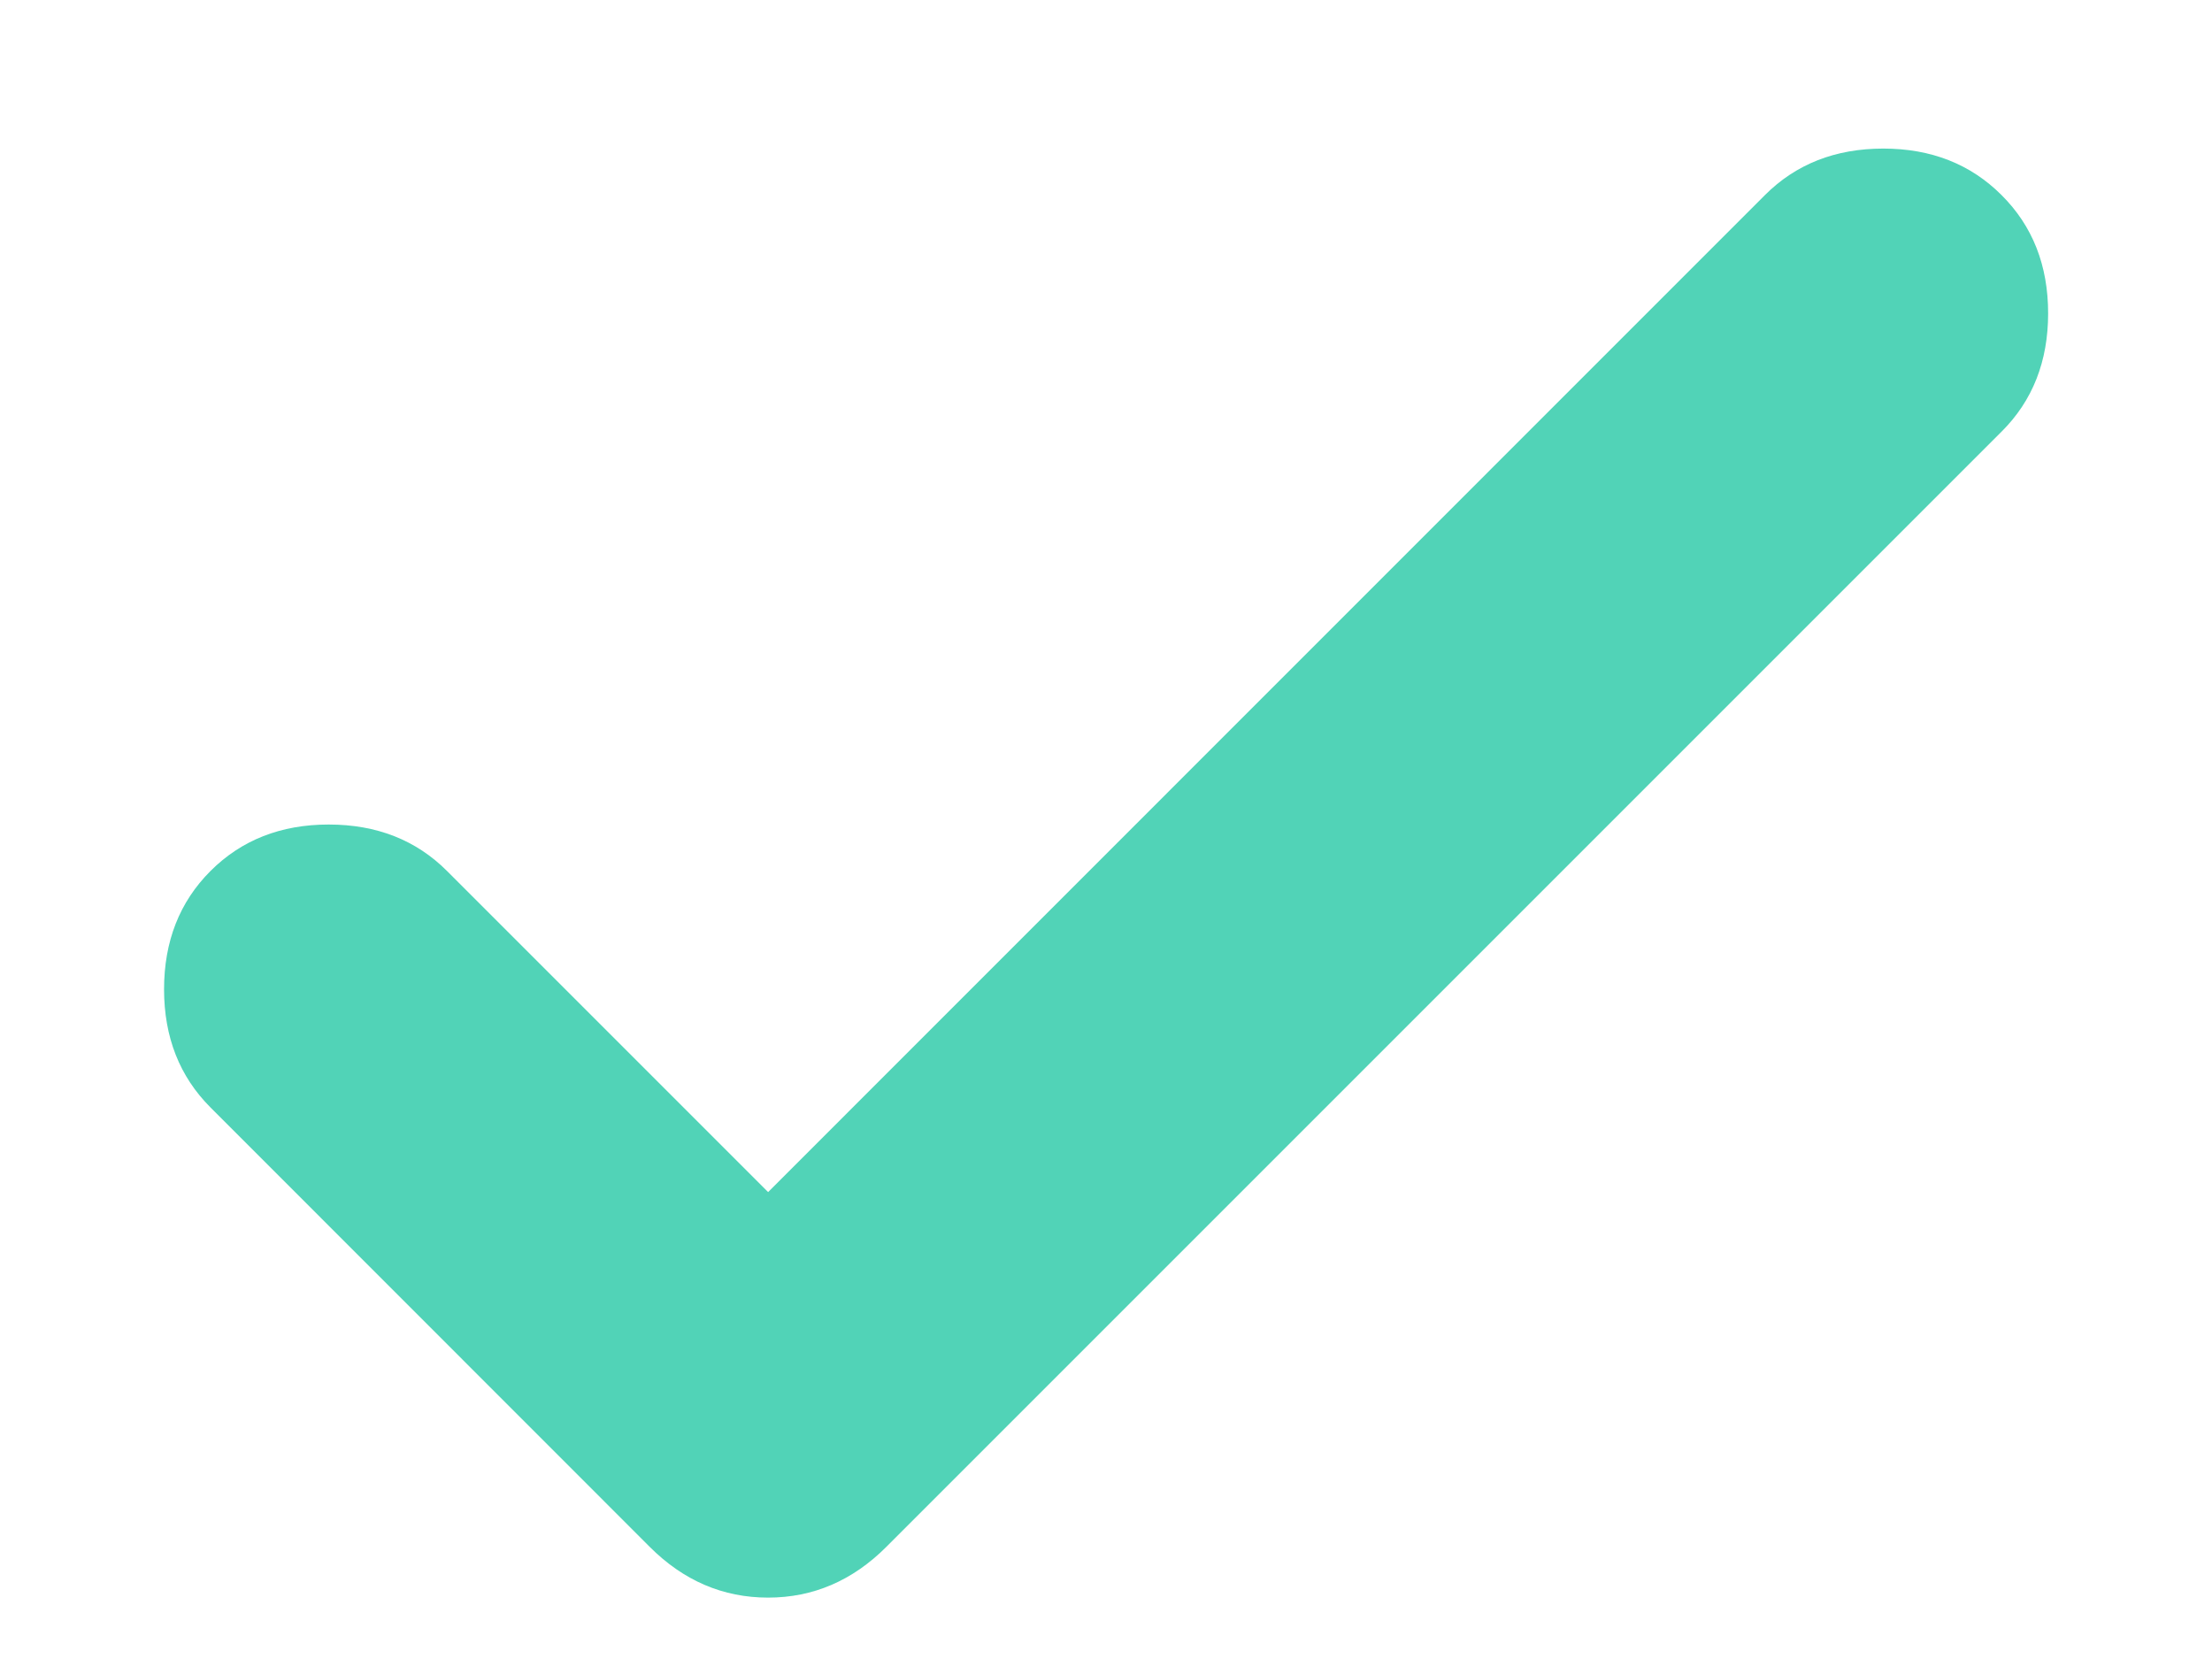
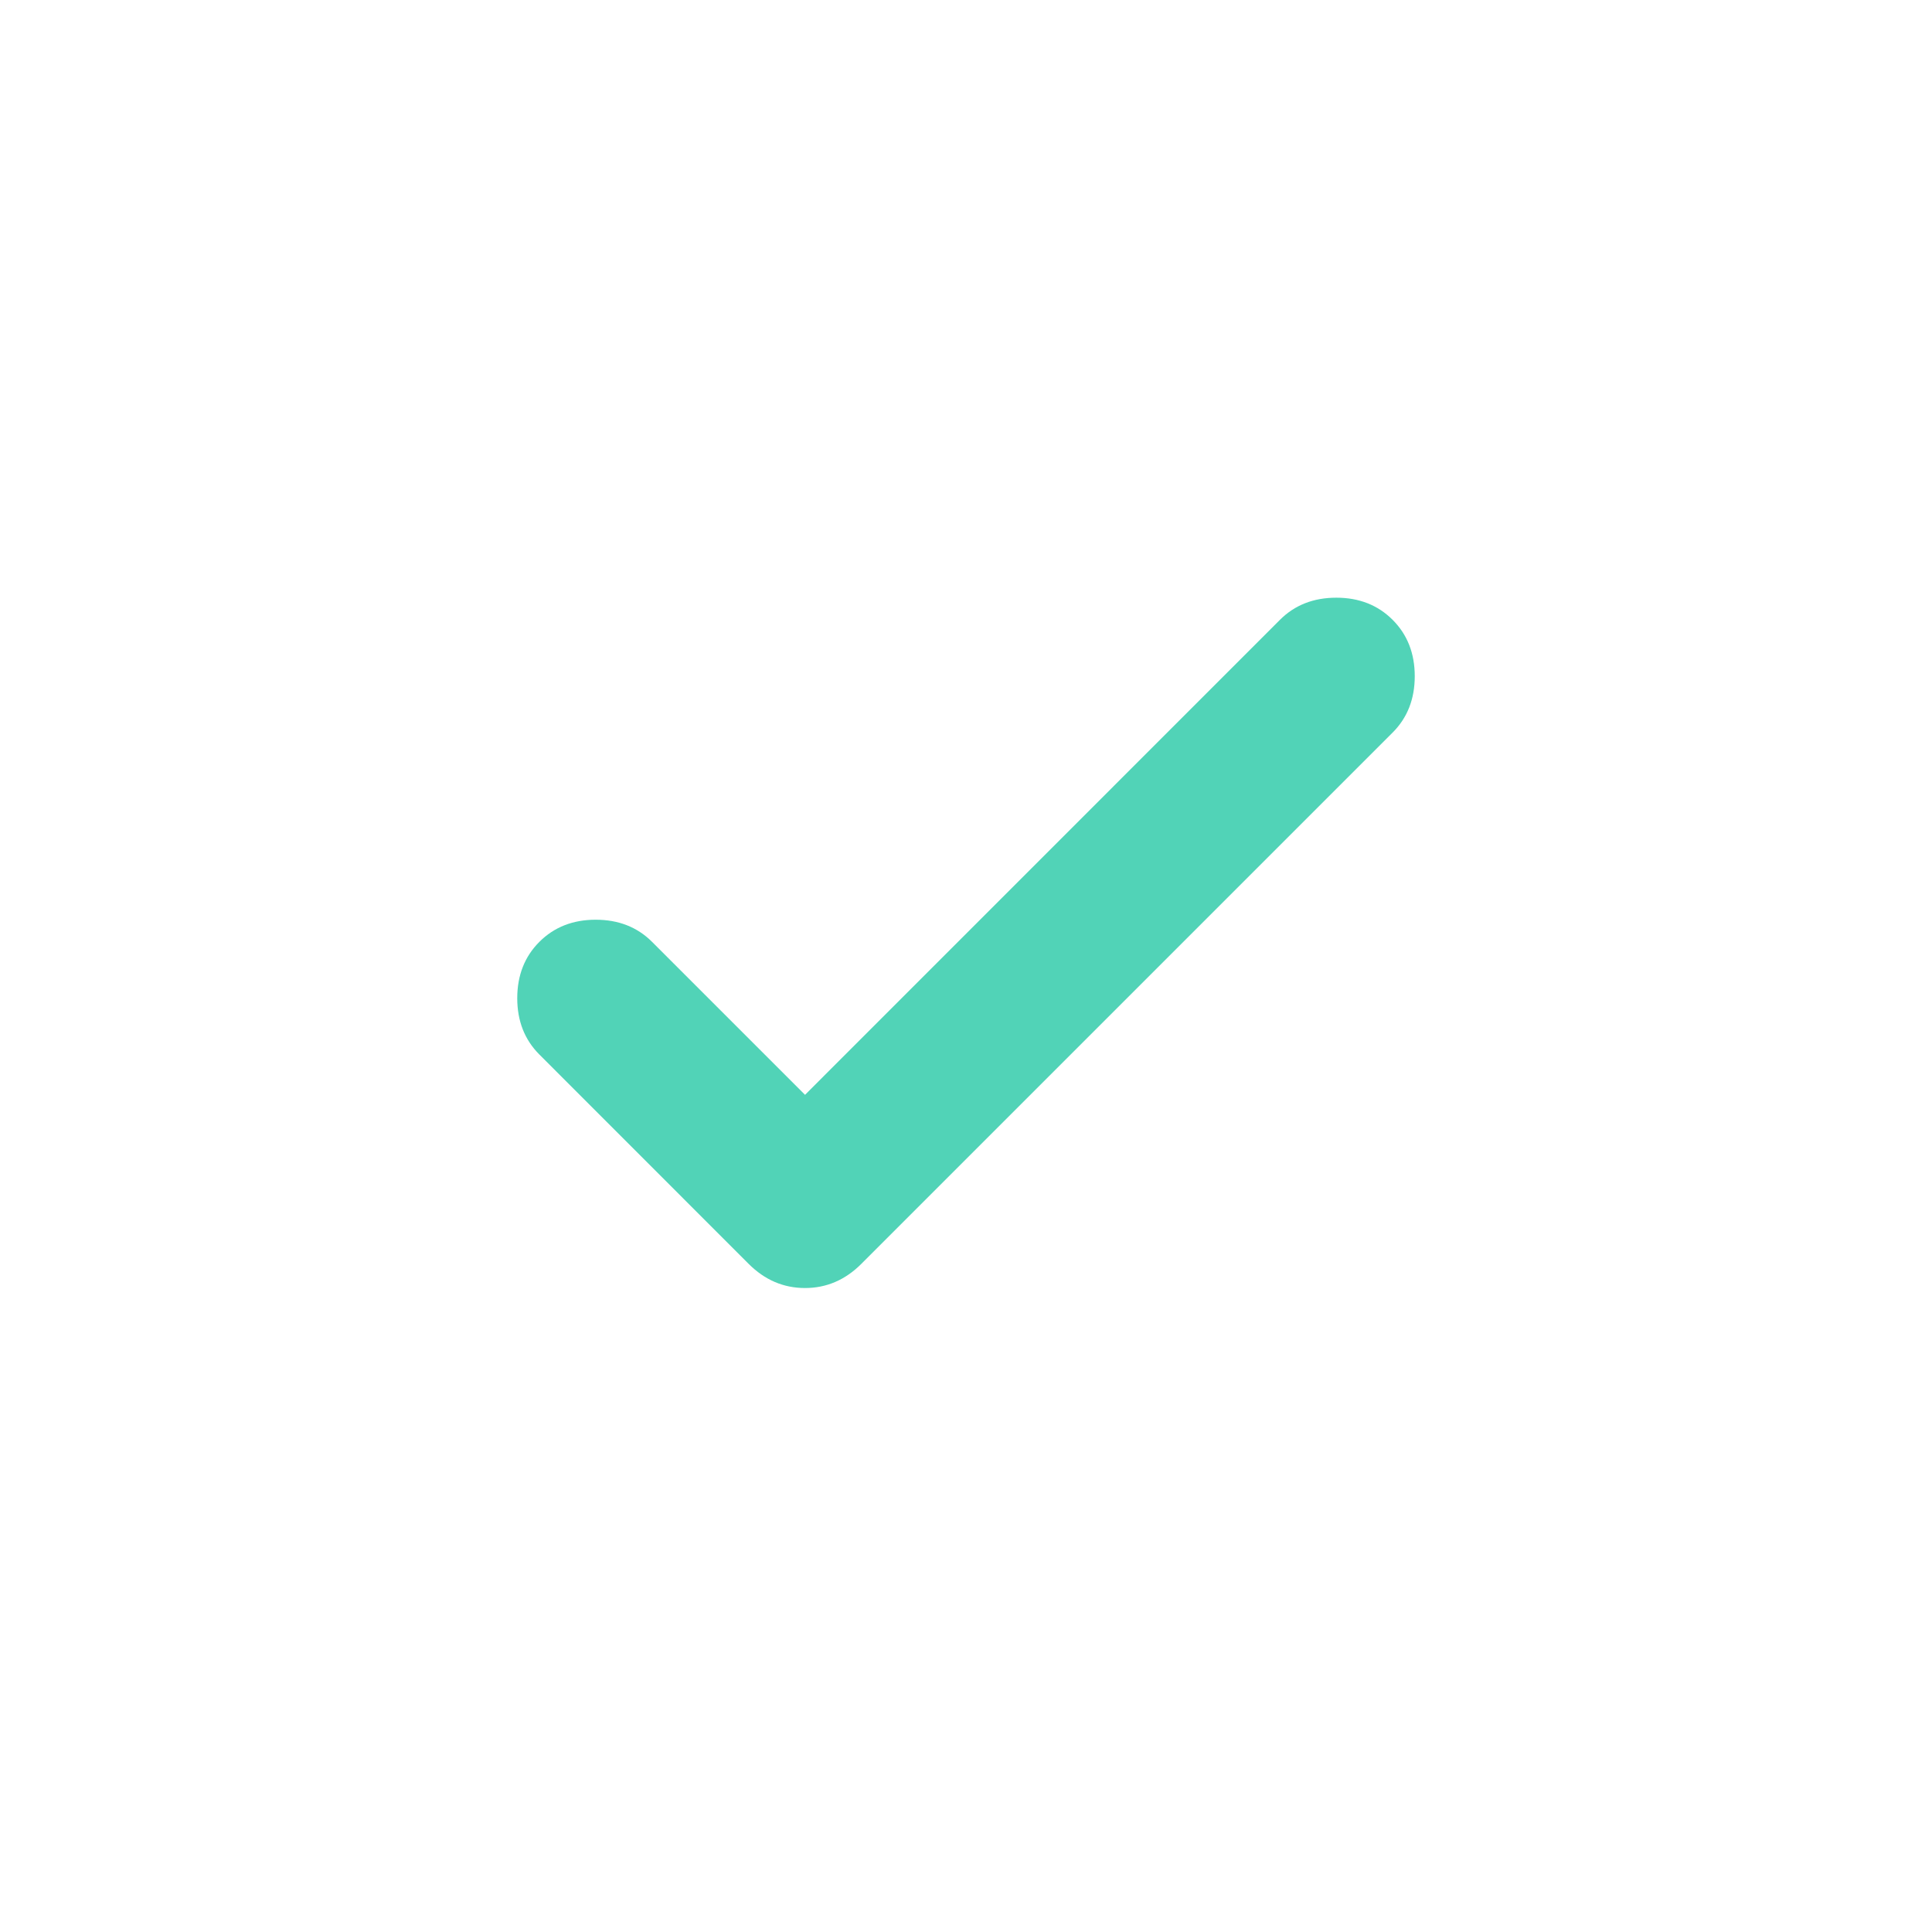
- <svg xmlns="http://www.w3.org/2000/svg" width="12" height="9" viewBox="0 0 12 9" fill="none">
-   <path d="M4.167 6.467L9.575 1.058C9.743 0.89 9.957 0.806 10.217 0.806C10.476 0.806 10.69 0.89 10.858 1.058C11.027 1.226 11.111 1.44 11.111 1.7C11.111 1.96 11.027 2.174 10.858 2.342L4.808 8.392C4.625 8.575 4.411 8.667 4.167 8.667C3.922 8.667 3.708 8.575 3.525 8.392L1.142 6.008C0.974 5.84 0.89 5.626 0.89 5.367C0.89 5.107 0.974 4.893 1.142 4.725C1.31 4.557 1.524 4.473 1.783 4.473C2.043 4.473 2.257 4.557 2.425 4.725L4.167 6.467Z" fill="#51D3B7" />
+ <svg xmlns="http://www.w3.org/2000/svg" width="22" height="22" viewBox="0 0 22 22" fill="none">
+   <path d="M9.167 12.467L14.575 7.058C14.743 6.89 14.957 6.806 15.217 6.806C15.476 6.806 15.69 6.89 15.858 7.058C16.026 7.226 16.11 7.44 16.11 7.7C16.11 7.96 16.026 8.174 15.858 8.342L9.808 14.392C9.625 14.575 9.411 14.667 9.167 14.667C8.922 14.667 8.708 14.575 8.525 14.392L6.142 12.008C5.974 11.84 5.89 11.626 5.89 11.367C5.89 11.107 5.974 10.893 6.142 10.725C6.31 10.557 6.524 10.473 6.783 10.473C7.043 10.473 7.257 10.557 7.425 10.725L9.167 12.467Z" fill="#51D3B7" />
</svg>
